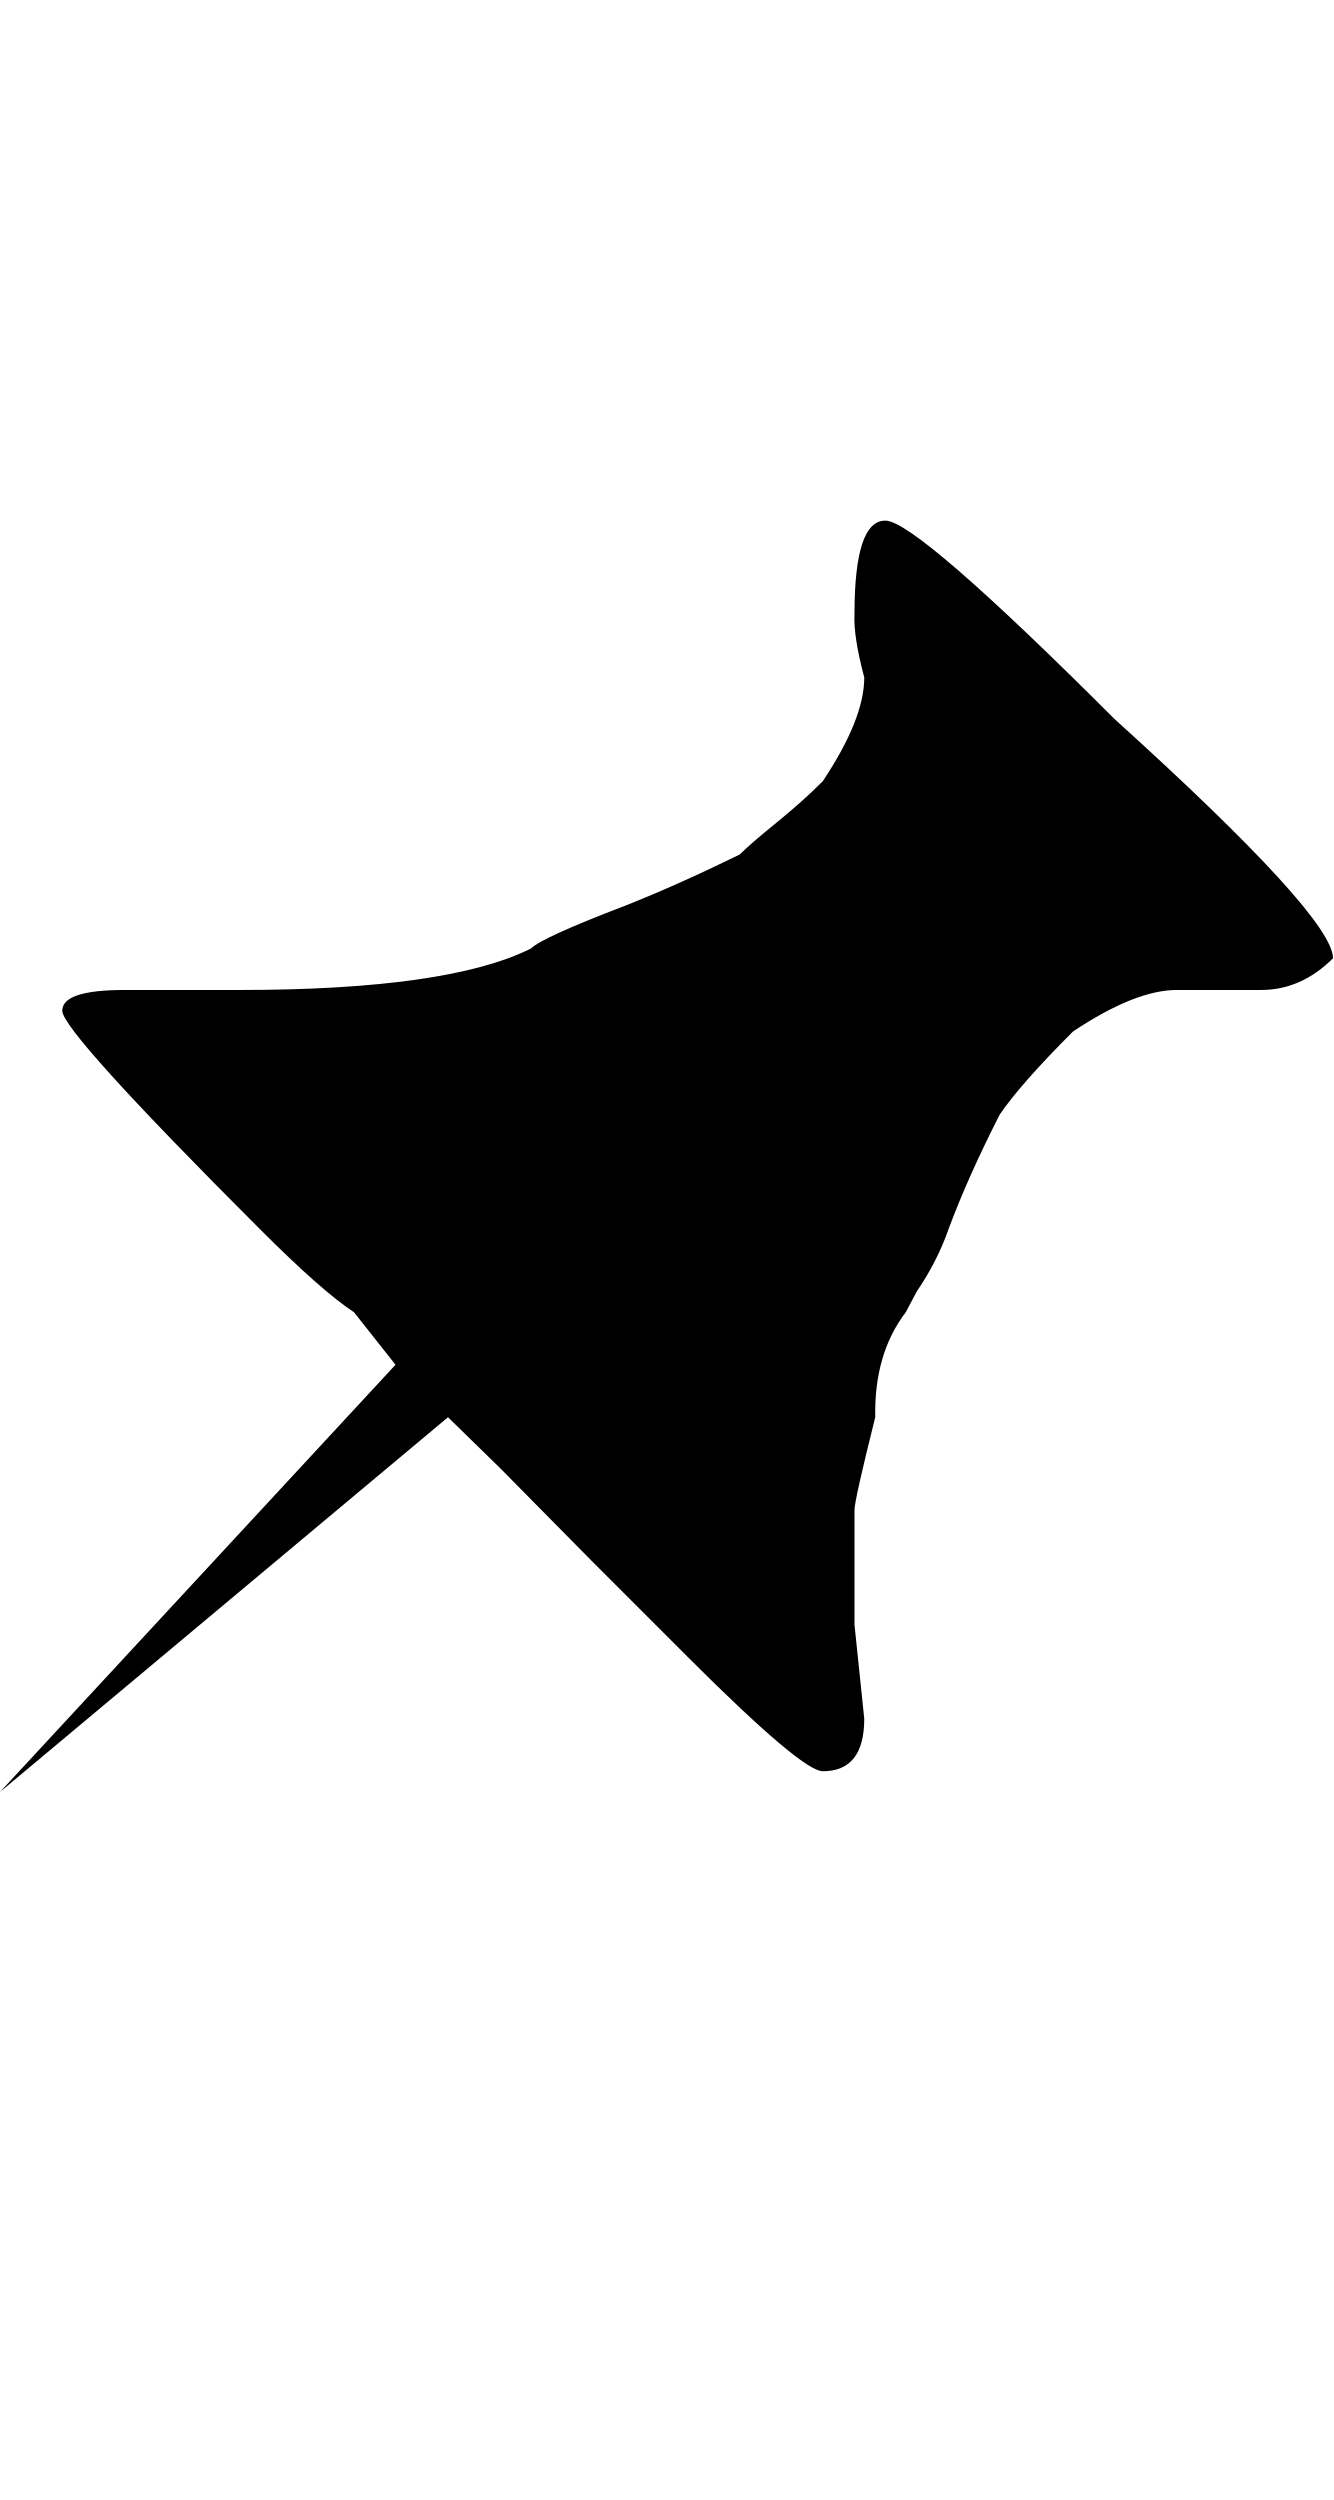
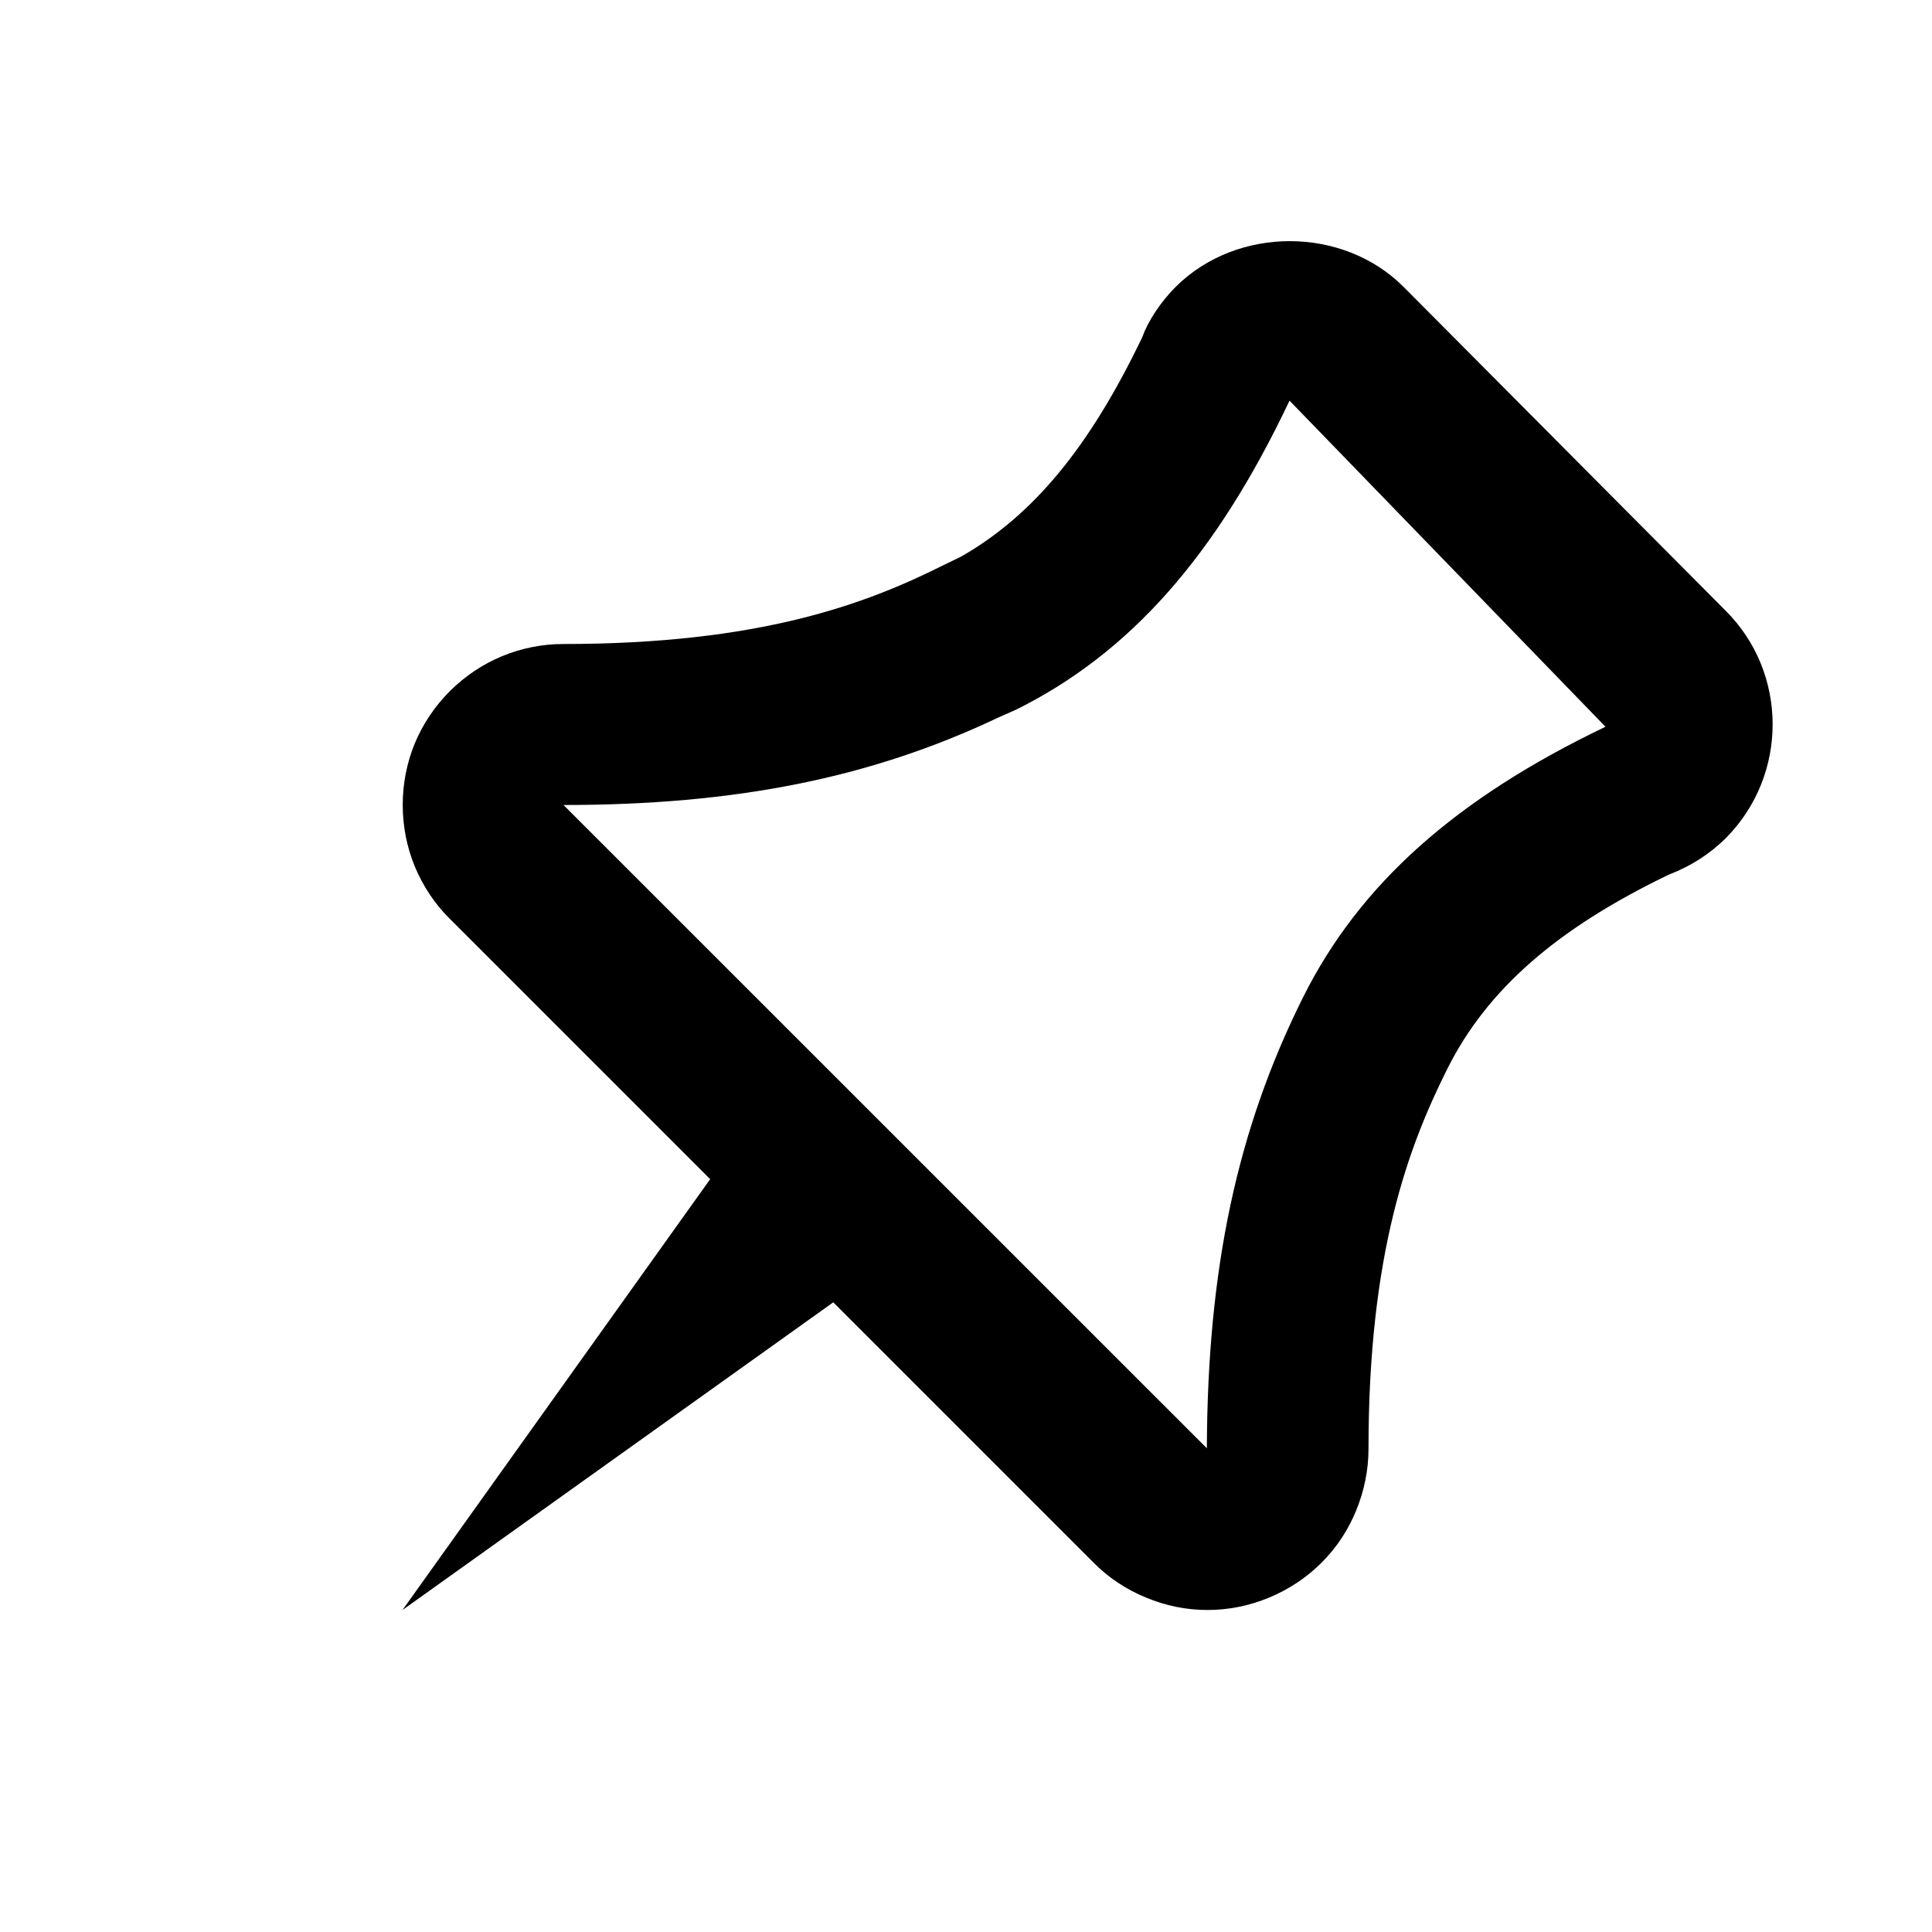
- <svg xmlns="http://www.w3.org/2000/svg" height="1000px" width="533.203px">
-   <g>
-     <path d="M0 716.797c0 0 158.203 -170.898 158.203 -170.898c0 0 -16.601 -20.997 -16.601 -20.997c-8.464 -5.533 -20.997 -16.601 -37.598 -33.203c-52.734 -52.734 -79.102 -81.868 -79.102 -87.402c0 -5.534 8.301 -8.301 24.903 -8.301c0 0 17.09 0 17.09 0c0 0 16.601 0 16.601 0c0 0 12.207 0 12.207 0c55.664 0 94.564 -5.534 116.699 -16.601c2.93 -2.93 15.463 -8.627 37.598 -17.09c13.997 -5.534 29.297 -12.37 45.898 -20.508c2.93 -2.93 7.813 -7.161 14.649 -12.695c6.836 -5.534 13.021 -11.068 18.555 -16.602c11.067 -16.601 16.601 -30.436 16.601 -41.504c-2.93 -11.067 -4.232 -19.531 -3.906 -25.39c0 -25.066 4.15 -37.517 12.451 -37.354c8.301 0.163 38.818 26.611 91.553 79.346c58.268 52.734 87.402 84.635 87.402 95.703c-8.463 8.463 -18.066 12.695 -28.808 12.695c0 0 -8.79 0 -8.79 0c0 0 -12.207 0 -12.207 0c0 0 -12.695 0 -12.695 0c-11.068 0 -24.902 5.534 -41.504 16.602c-13.997 13.997 -23.763 25.065 -29.297 33.203c-8.463 16.601 -15.299 31.901 -20.507 45.898c-2.93 8.464 -7.162 16.765 -12.696 24.903c0 0 -4.394 8.3 -4.394 8.3c-8.464 11.068 -12.533 25.066 -12.207 41.993c-5.534 22.135 -8.301 34.505 -8.301 37.109c0 0 0 12.695 0 12.695c0 0 0 33.203 0 33.203c0 0 3.906 37.598 3.906 37.598c0 13.998 -5.534 20.996 -16.601 20.996c-5.534 0 -23.601 -15.299 -54.2 -45.898c0 0 -37.597 -37.598 -37.597 -37.598c0 0 -37.11 -37.598 -37.11 -37.598c0 0 -20.996 -20.507 -20.996 -20.507c0 0 -179.199 149.902 -179.199 149.902" />
-   </g>
+ <svg xmlns="http://www.w3.org/2000/svg" version="1.1" id="Layer_1" x="0px" y="0px" width="24px" height="24px" viewBox="0 0 24 24" style="enable-background:new 0 0 24 24;" xml:space="preserve">
+   <path d="M21.436,7.586l-3.998-4.02c-0.752-0.756-2.064-0.763-2.83-0.006c-0.197,0.197-0.35,0.436-0.419,0.63  c-0.653,1.362-1.354,2.214-2.253,2.726l-0.217,0.105C10.751,7.506,9.434,8,7,8C6.735,8,6.478,8.052,6.235,8.152  C5.75,8.354,5.355,8.747,5.152,9.236c-0.199,0.484-0.199,1.041,0,1.526c0.104,0.249,0.251,0.47,0.435,0.651l3.235,3.235L5,20  l5.351-3.822l3.227,3.227c0.186,0.189,0.407,0.338,0.657,0.44C14.481,19.948,14.738,20,15,20s0.519-0.052,0.765-0.154  c0.497-0.206,0.882-0.592,1.08-1.078C16.946,18.525,17,18.261,17,18c0-2.436,0.494-3.752,0.978-4.72  c0.496-0.993,1.369-1.749,2.753-2.415c0.271-0.104,0.51-0.256,0.711-0.457C22.216,9.626,22.212,8.358,21.436,7.586z M16.188,12.387  c-0.82,1.642-1.188,3.37-1.196,5.604L7,10c2.139,0,3.815-0.335,5.396-1.084l0.236-0.105c1.399-0.699,2.467-1.893,3.387-3.834  l3.925,4.051C18.08,9.921,16.887,10.988,16.188,12.387z" />
</svg>
